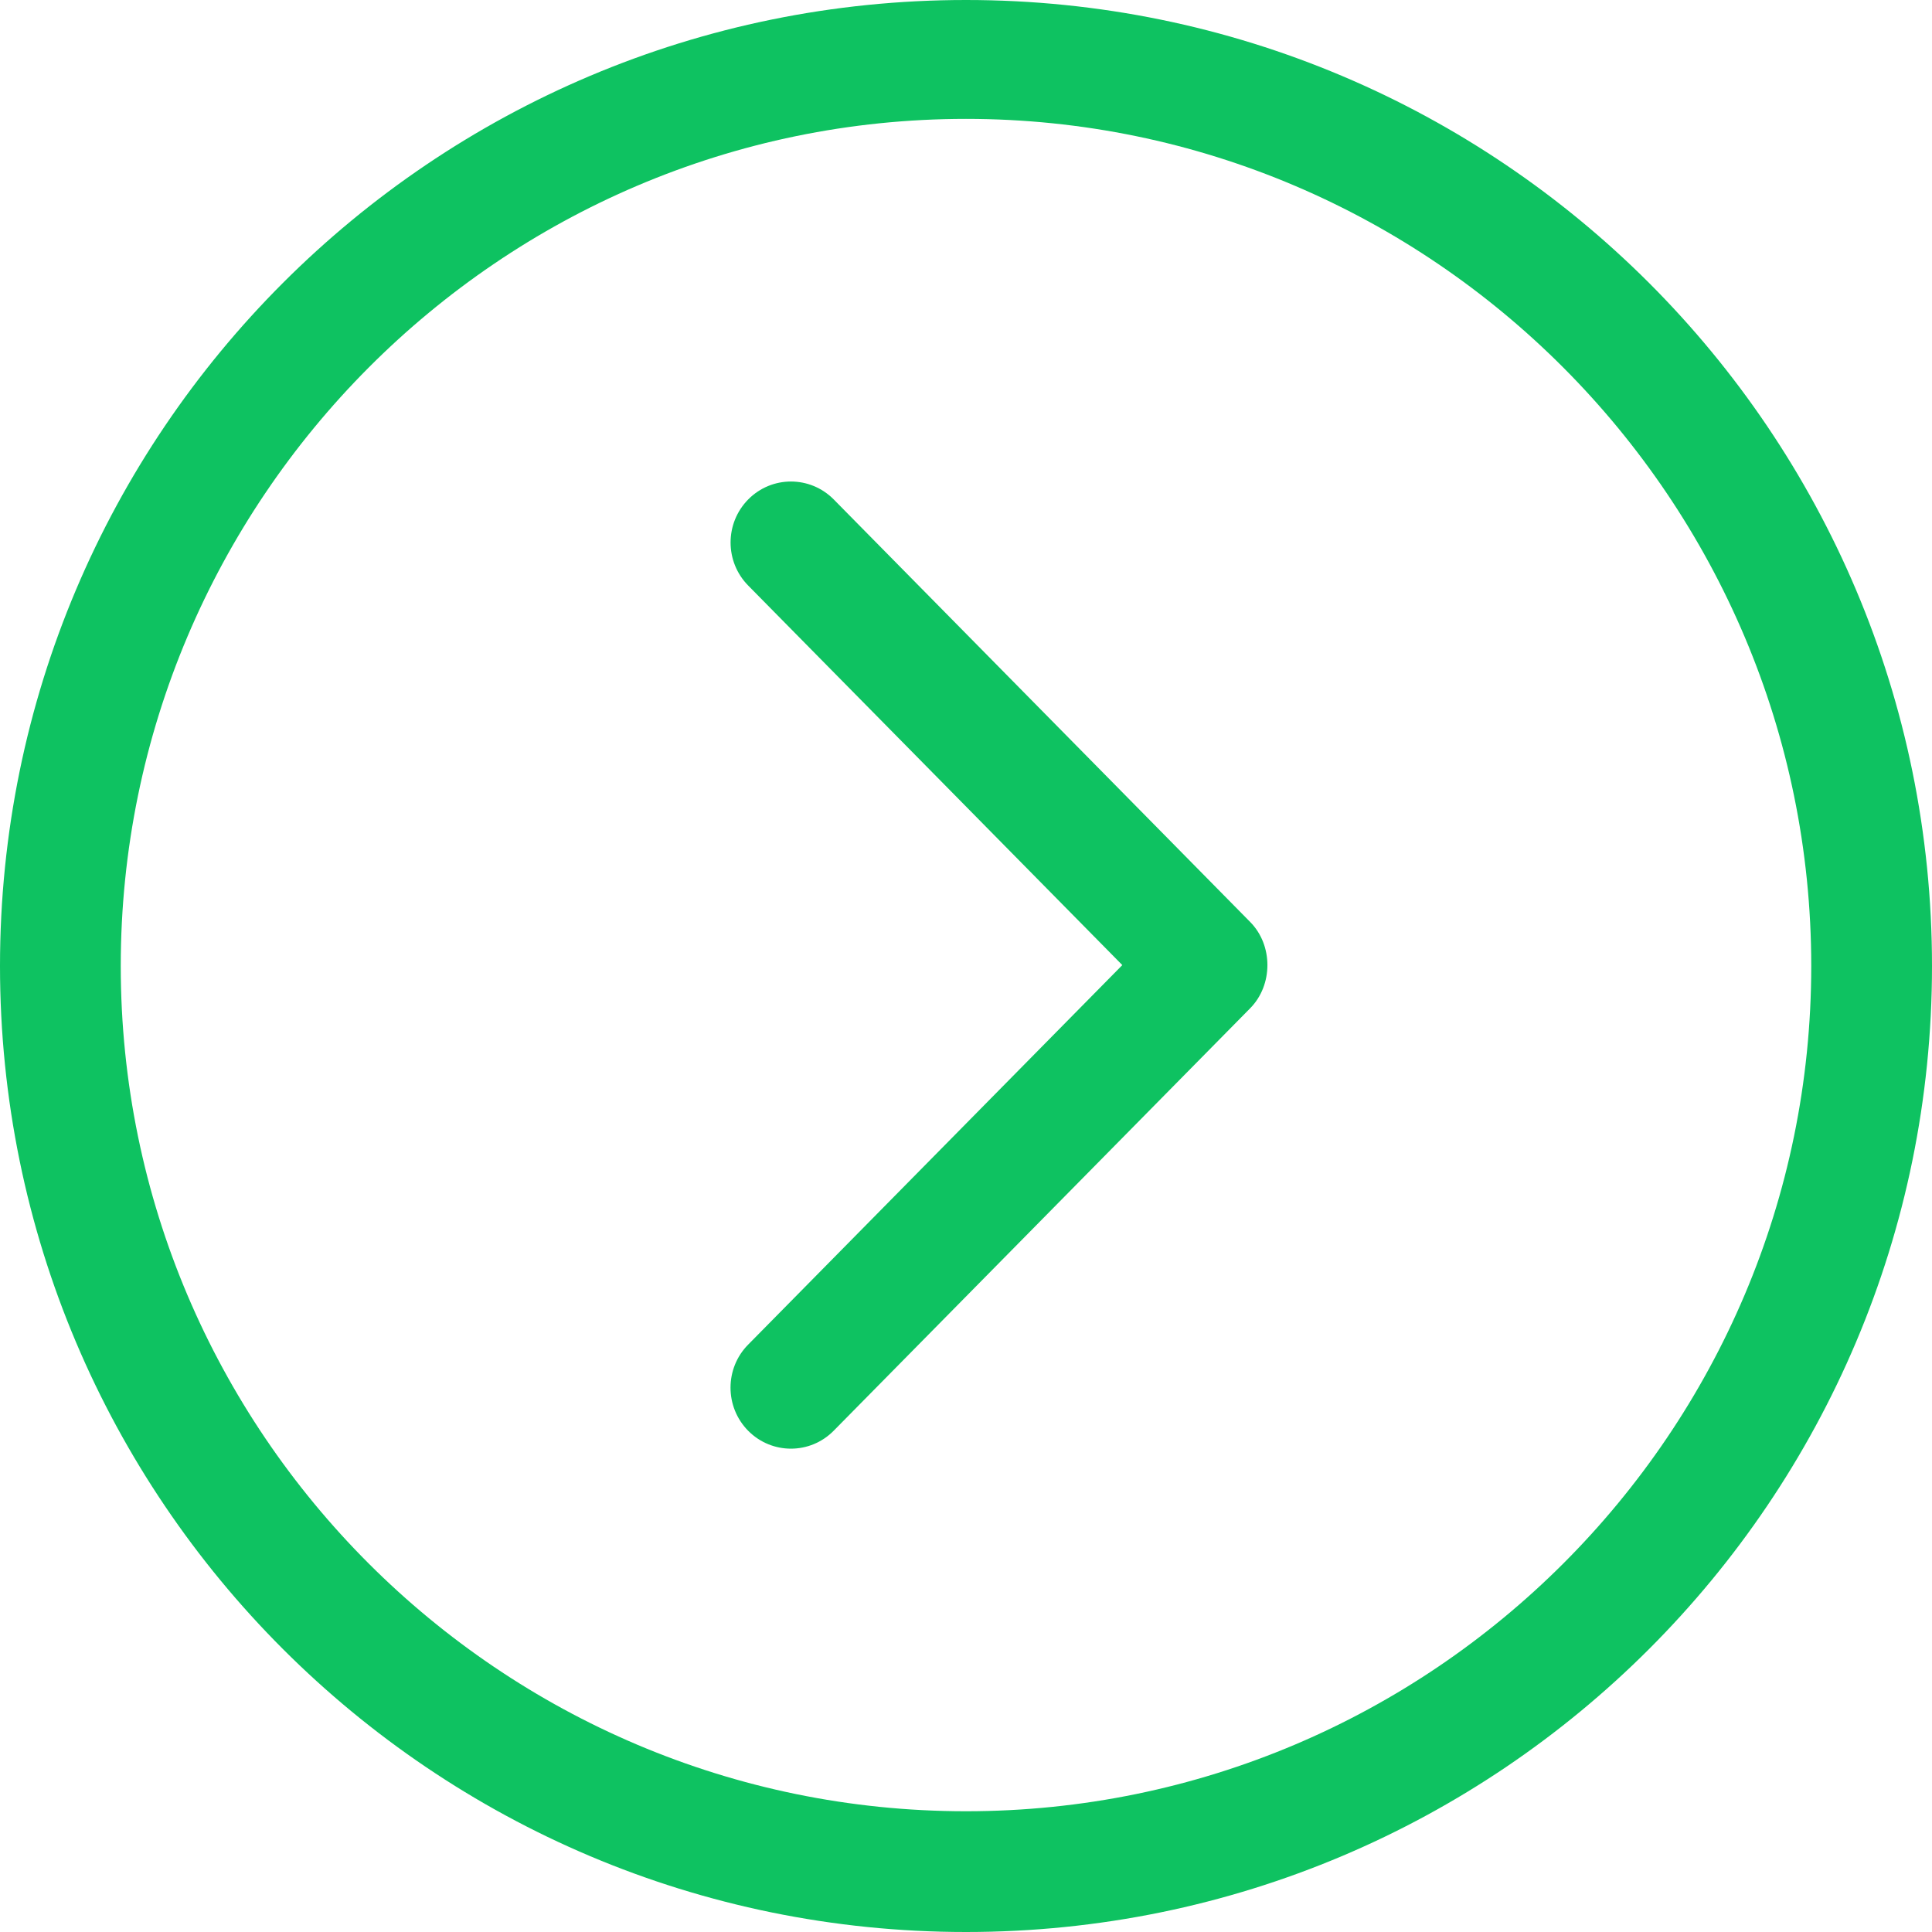
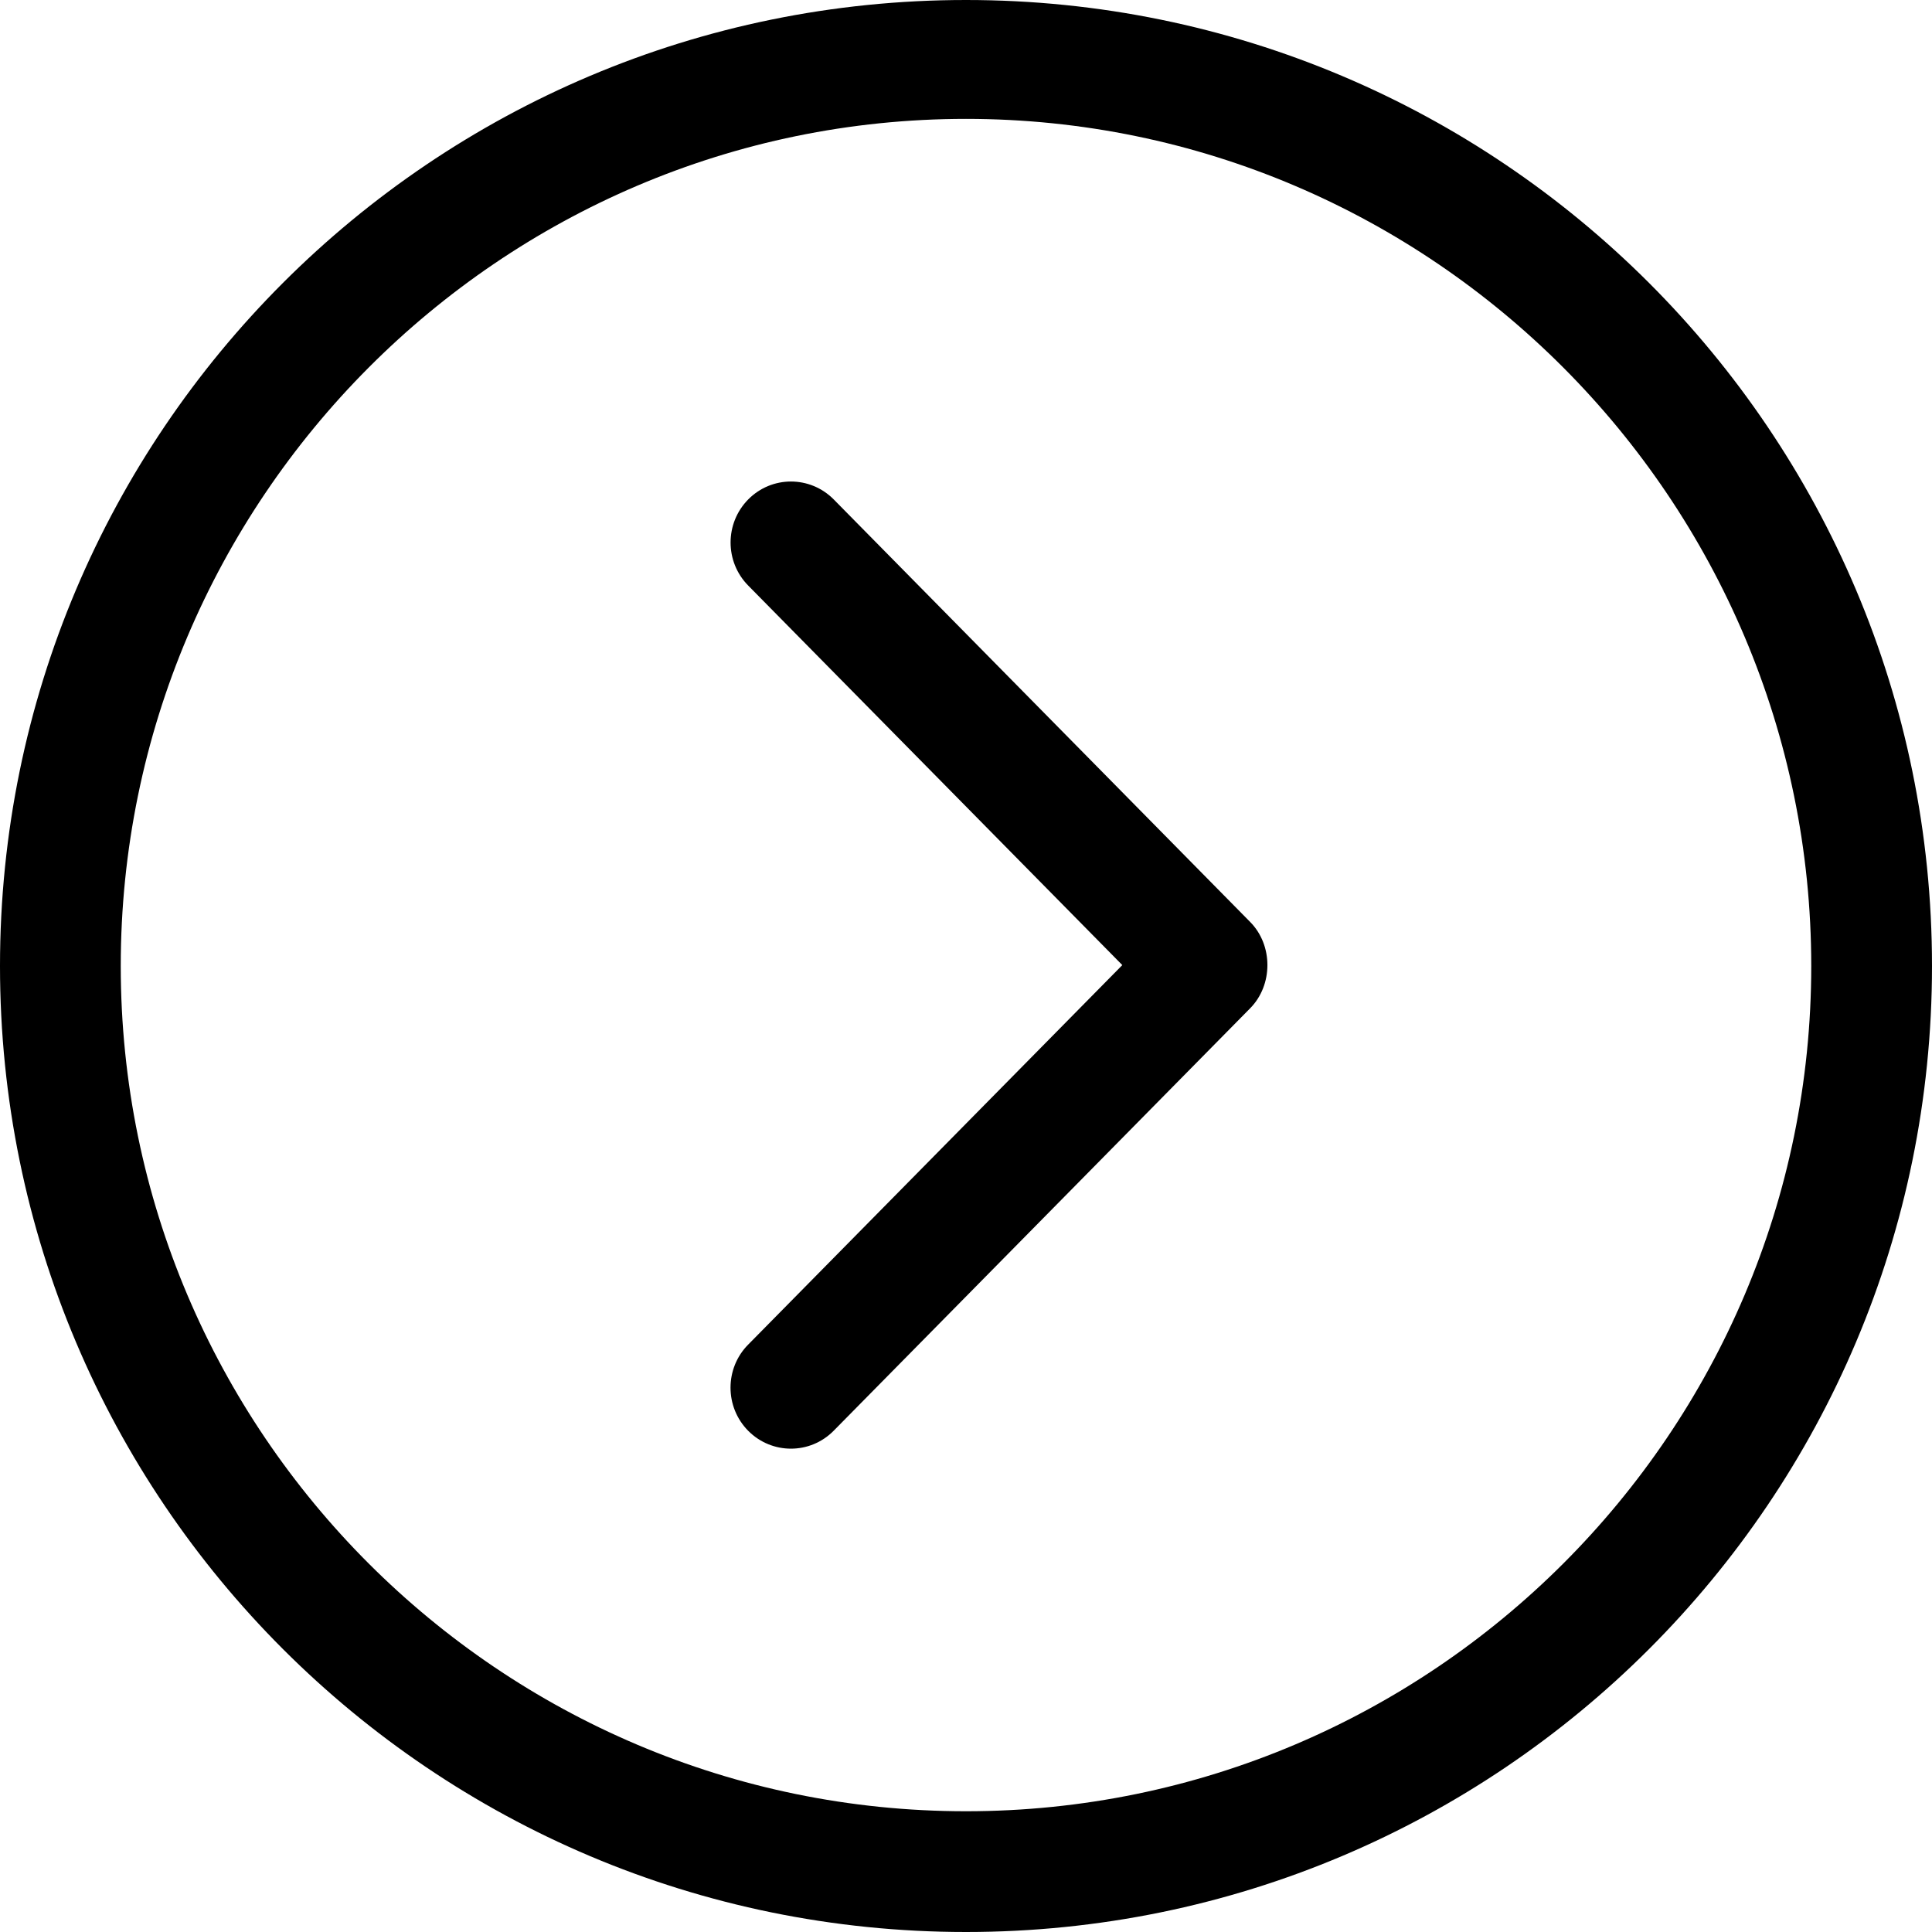
- <svg xmlns="http://www.w3.org/2000/svg" version="1.1" id="Capa_1" x="0px" y="0px" viewBox="0 0 384.97 384.97" style="enable-background:new 0 0 384.97 384.97;" xml:space="preserve" fill="#0EC261">
+ <svg xmlns="http://www.w3.org/2000/svg" version="1.1" id="Capa_1" x="0px" y="0px" viewBox="0 0 384.97 384.97" style="enable-background:new 0 0 384.97 384.97;" xml:space="preserve">
  <g>
    <g id="Chevron_Right_Circle">
      <path d="M192.485,0C86.173,0,0,86.173,0,192.485c0,106.3,86.173,192.485,192.485,192.485c106.3,0,192.485-86.185,192.485-192.485    C384.97,86.173,298.785,0,192.485,0z M192.485,360.909c-92.874,0-168.424-75.55-168.424-168.424S99.611,23.688,192.485,23.688    s168.424,75.923,168.424,168.797S285.359,360.909,192.485,360.909z" />
      <path d="M166.114,99.503c-4.704-4.74-12.319-4.74-17.011,0c-4.704,4.752-4.704,12.439,0,17.191l74.528,75.61l-74.54,75.61    c-4.704,4.74-4.704,12.439,0,17.191c4.704,4.74,12.319,4.74,17.011,0l83.009-84.2c4.572-4.632,4.584-12.56,0-17.191    L166.114,99.503z" />
    </g>
    <g>
	</g>
    <g>
	</g>
    <g>
	</g>
    <g>
	</g>
    <g>
	</g>
    <g>
	</g>
  </g>
  <g>
</g>
  <g>
</g>
  <g>
</g>
  <g>
</g>
  <g>
</g>
  <g>
</g>
  <g>
</g>
  <g>
</g>
  <g>
</g>
  <g>
</g>
  <g>
</g>
  <g>
</g>
  <g>
</g>
  <g>
</g>
  <g>
</g>
</svg>
